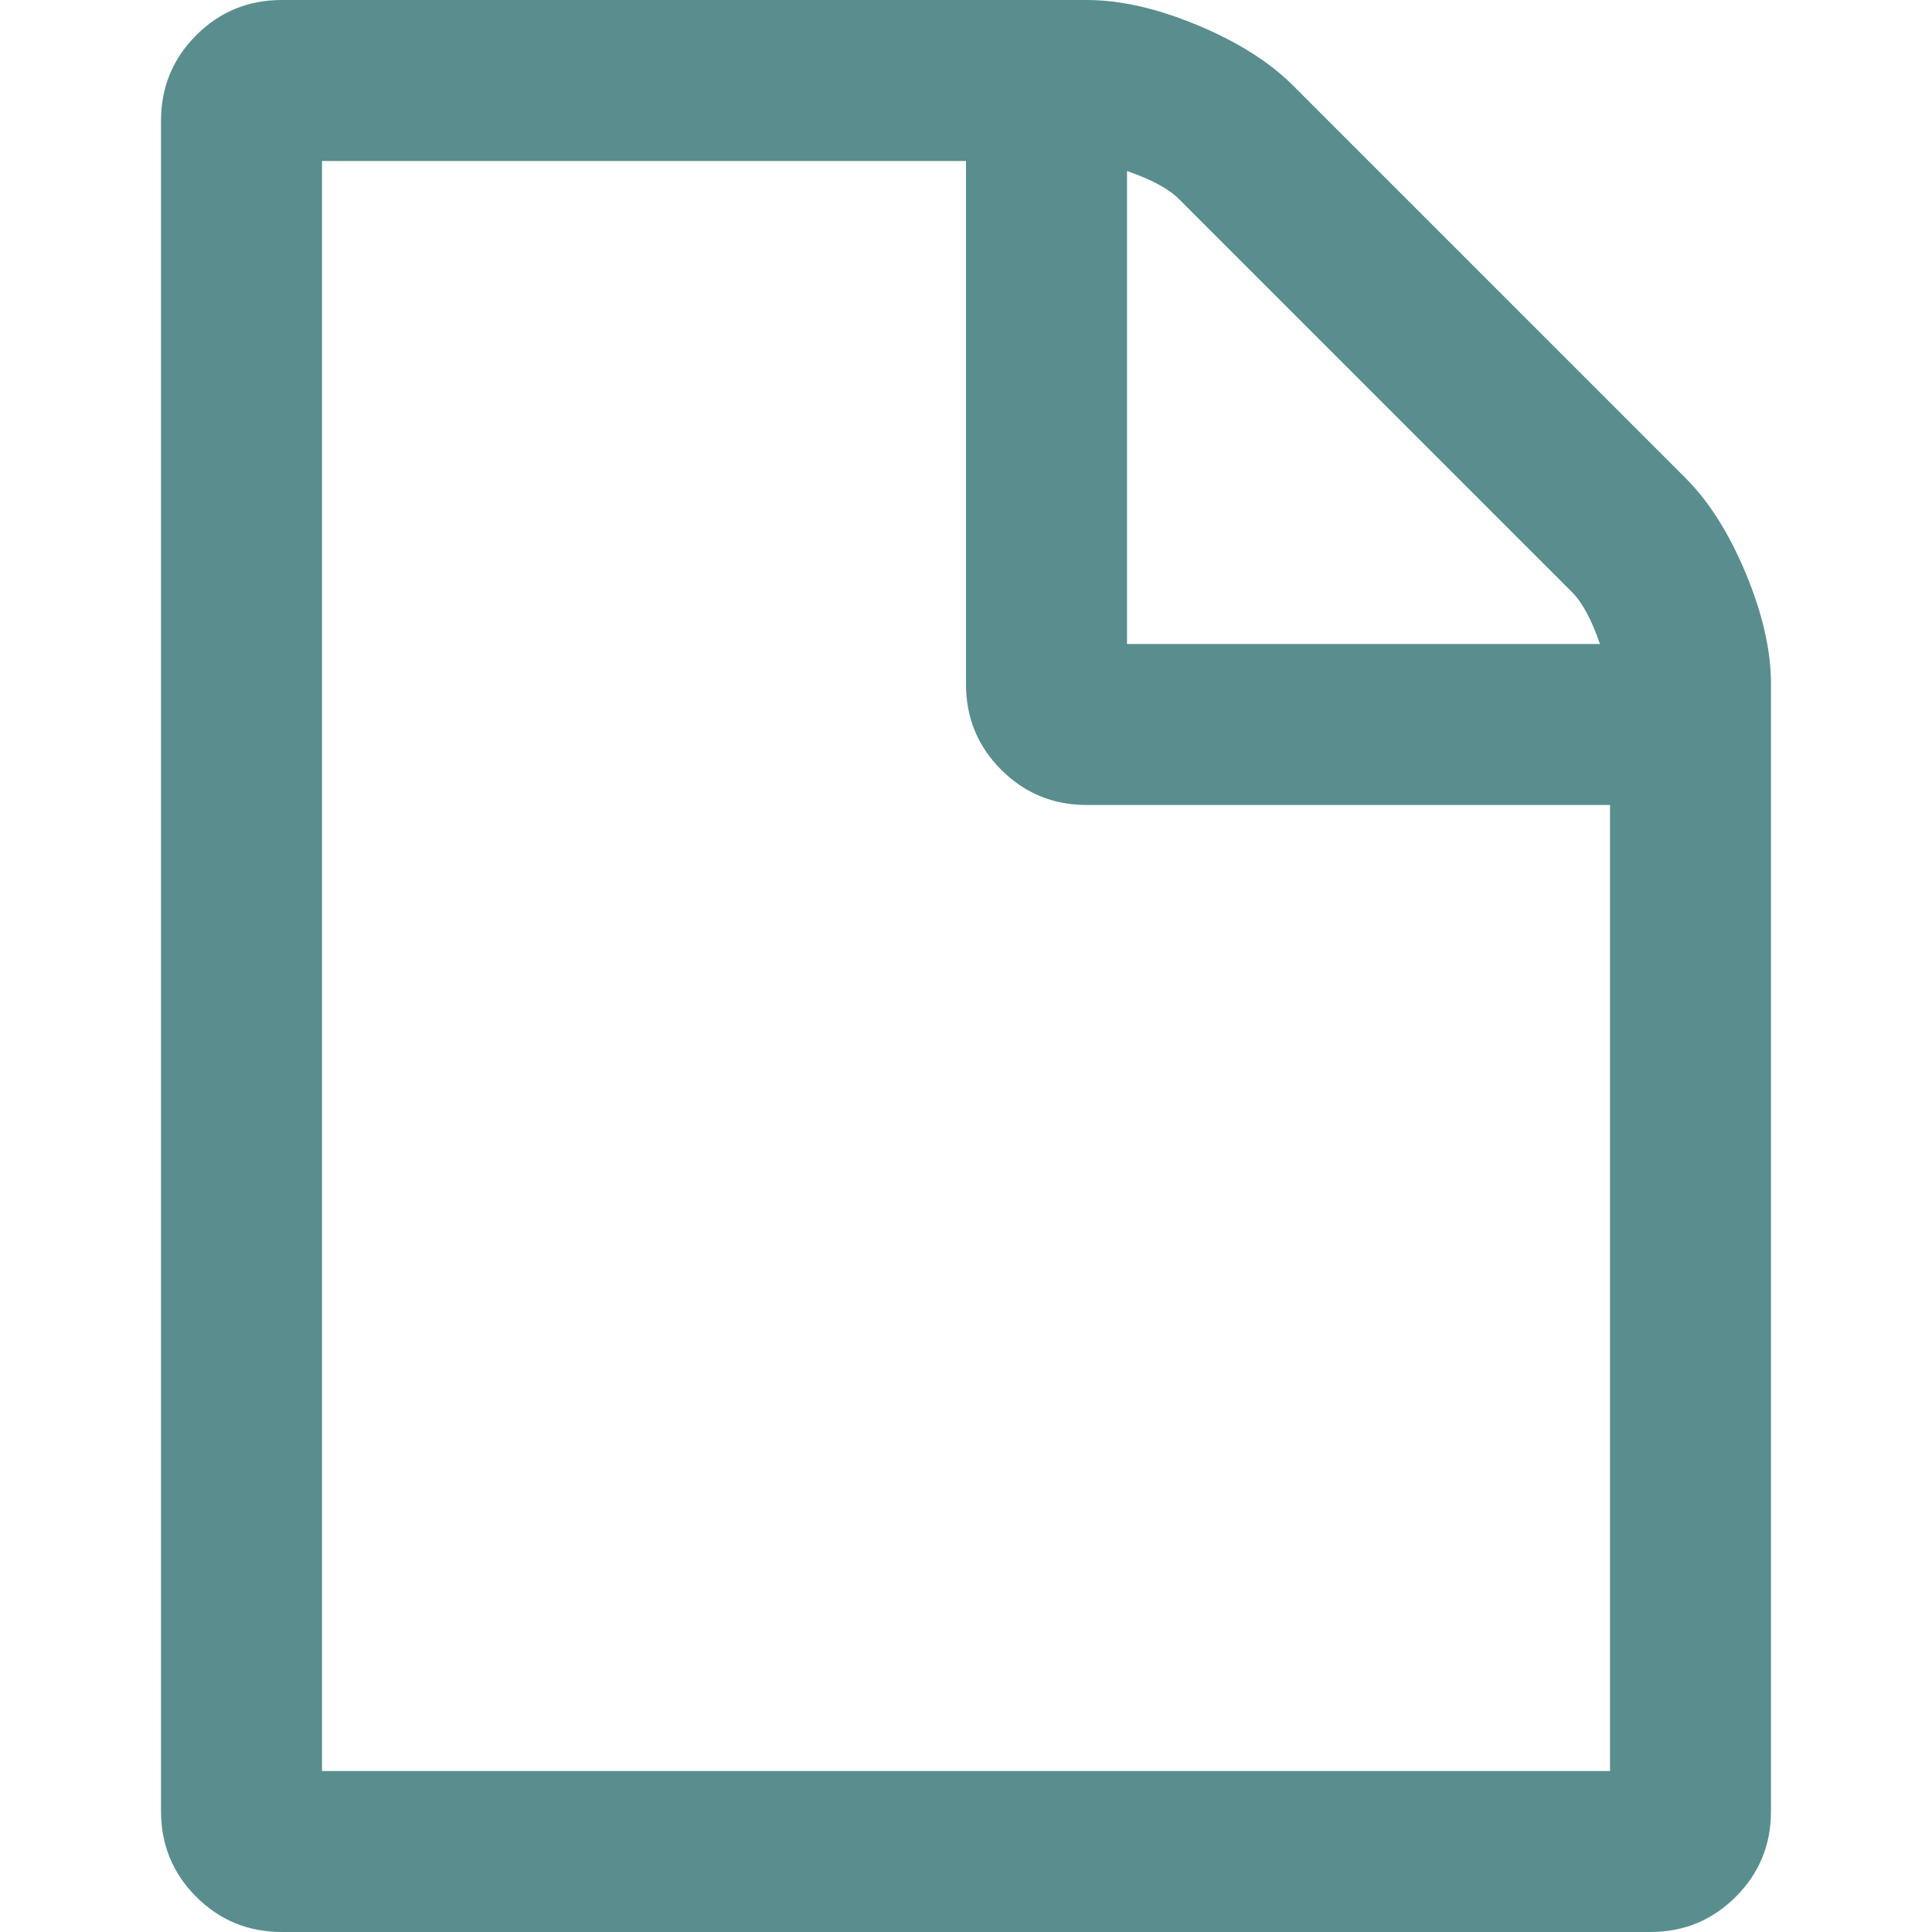
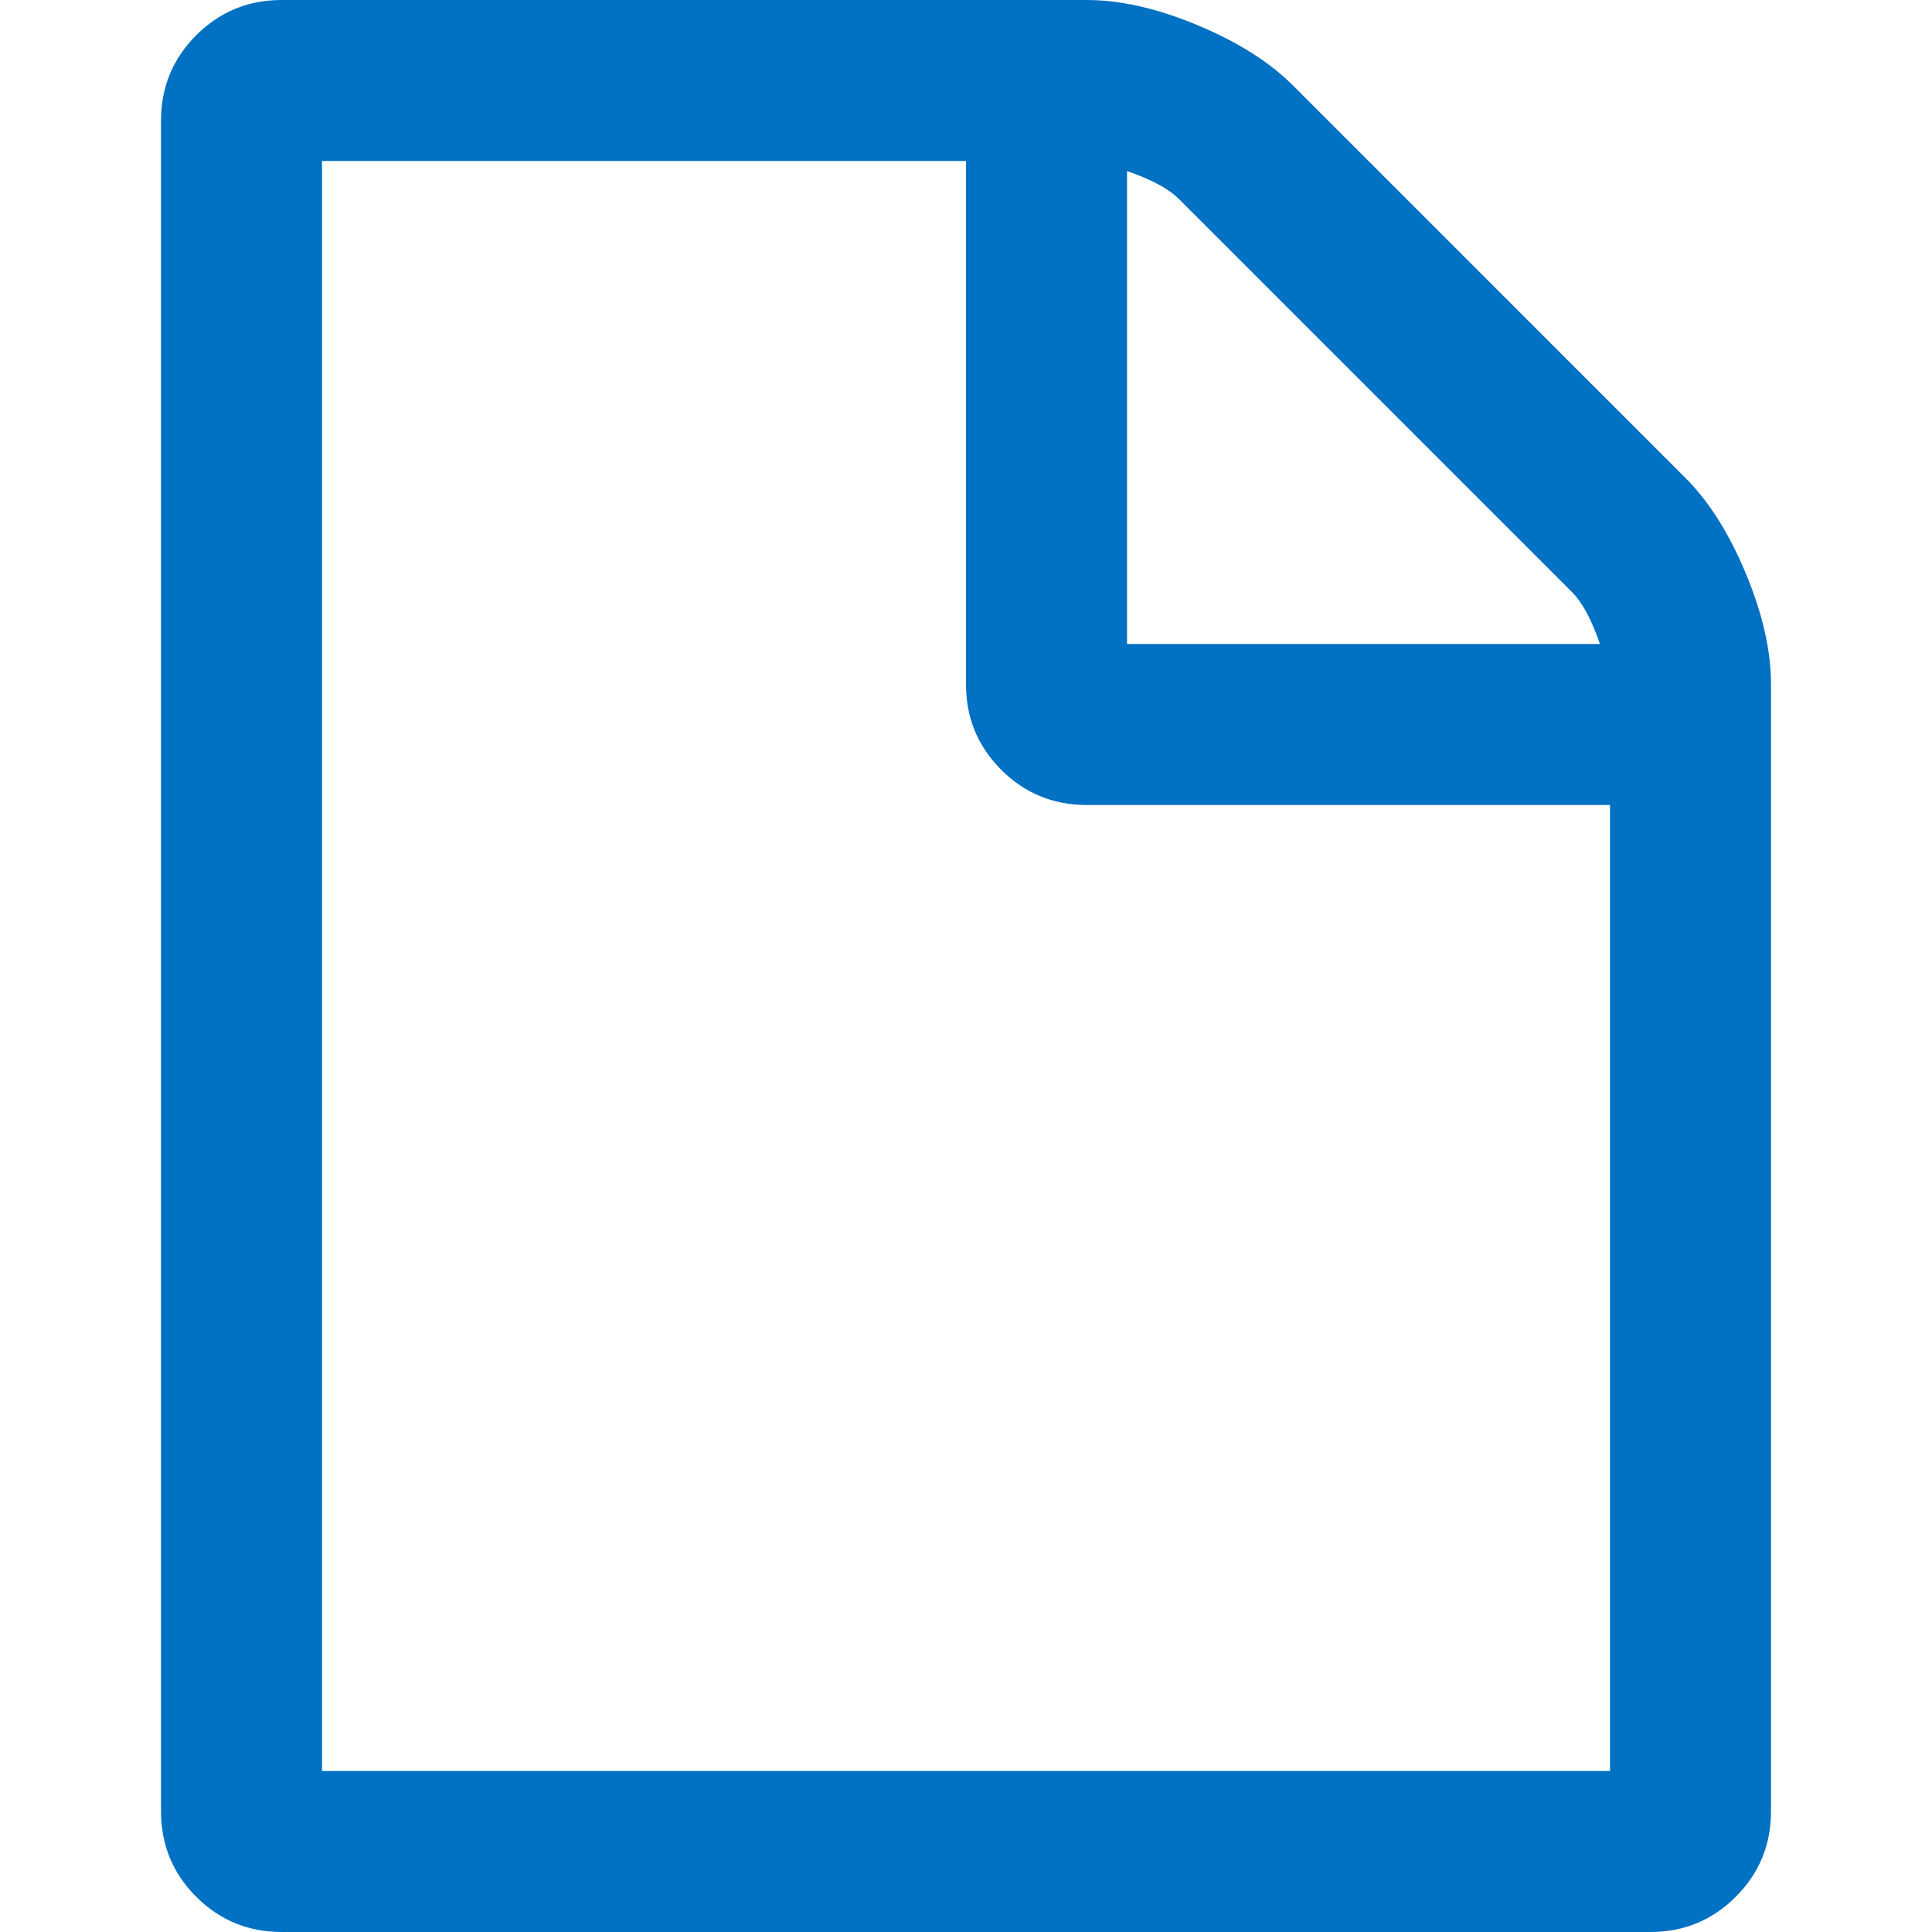
- <svg xmlns="http://www.w3.org/2000/svg" version="1.1" id="Capa_1" x="0px" y="0px" width="438.533px" height="438.533px" viewBox="0 0 438.533 438.533" style="fill:#5A8E8E; enable-background:new 0 0 438.533 438.533;" xml:space="preserve">
+ <svg xmlns="http://www.w3.org/2000/svg" version="1.1" id="Capa_1" x="0px" y="0px" width="438.533px" height="438.533px" viewBox="0 0 438.533 438.533" style="fill:#0071C3; enable-background:new 0 0 438.533 438.533;" xml:space="preserve">
  <g>
    <path d="M396.283,130.188c-3.806-9.135-8.371-16.365-13.703-21.695l-89.078-89.081c-5.332-5.325-12.56-9.895-21.697-13.704   C262.672,1.903,254.297,0,246.687,0H63.953C56.341,0,49.869,2.663,44.54,7.993c-5.33,5.327-7.994,11.799-7.994,19.414v383.719   c0,7.617,2.664,14.089,7.994,19.417c5.33,5.325,11.801,7.991,19.414,7.991h310.633c7.611,0,14.079-2.666,19.407-7.991   c5.328-5.332,7.994-11.8,7.994-19.417V155.313C401.991,147.699,400.088,139.323,396.283,130.188z M255.816,38.826   c5.517,1.903,9.418,3.999,11.704,6.28l89.366,89.366c2.279,2.286,4.374,6.186,6.276,11.706H255.816V38.826z M365.449,401.991   H73.089V36.545h146.178v118.771c0,7.614,2.662,14.084,7.992,19.414c5.332,5.327,11.8,7.994,19.417,7.994h118.773V401.991z" />
  </g>
  <g>
</g>
  <g>
</g>
  <g>
</g>
  <g>
</g>
  <g>
</g>
  <g>
</g>
  <g>
</g>
  <g>
</g>
  <g>
</g>
  <g>
</g>
  <g>
</g>
  <g>
</g>
  <g>
</g>
  <g>
</g>
  <g>
</g>
</svg>
